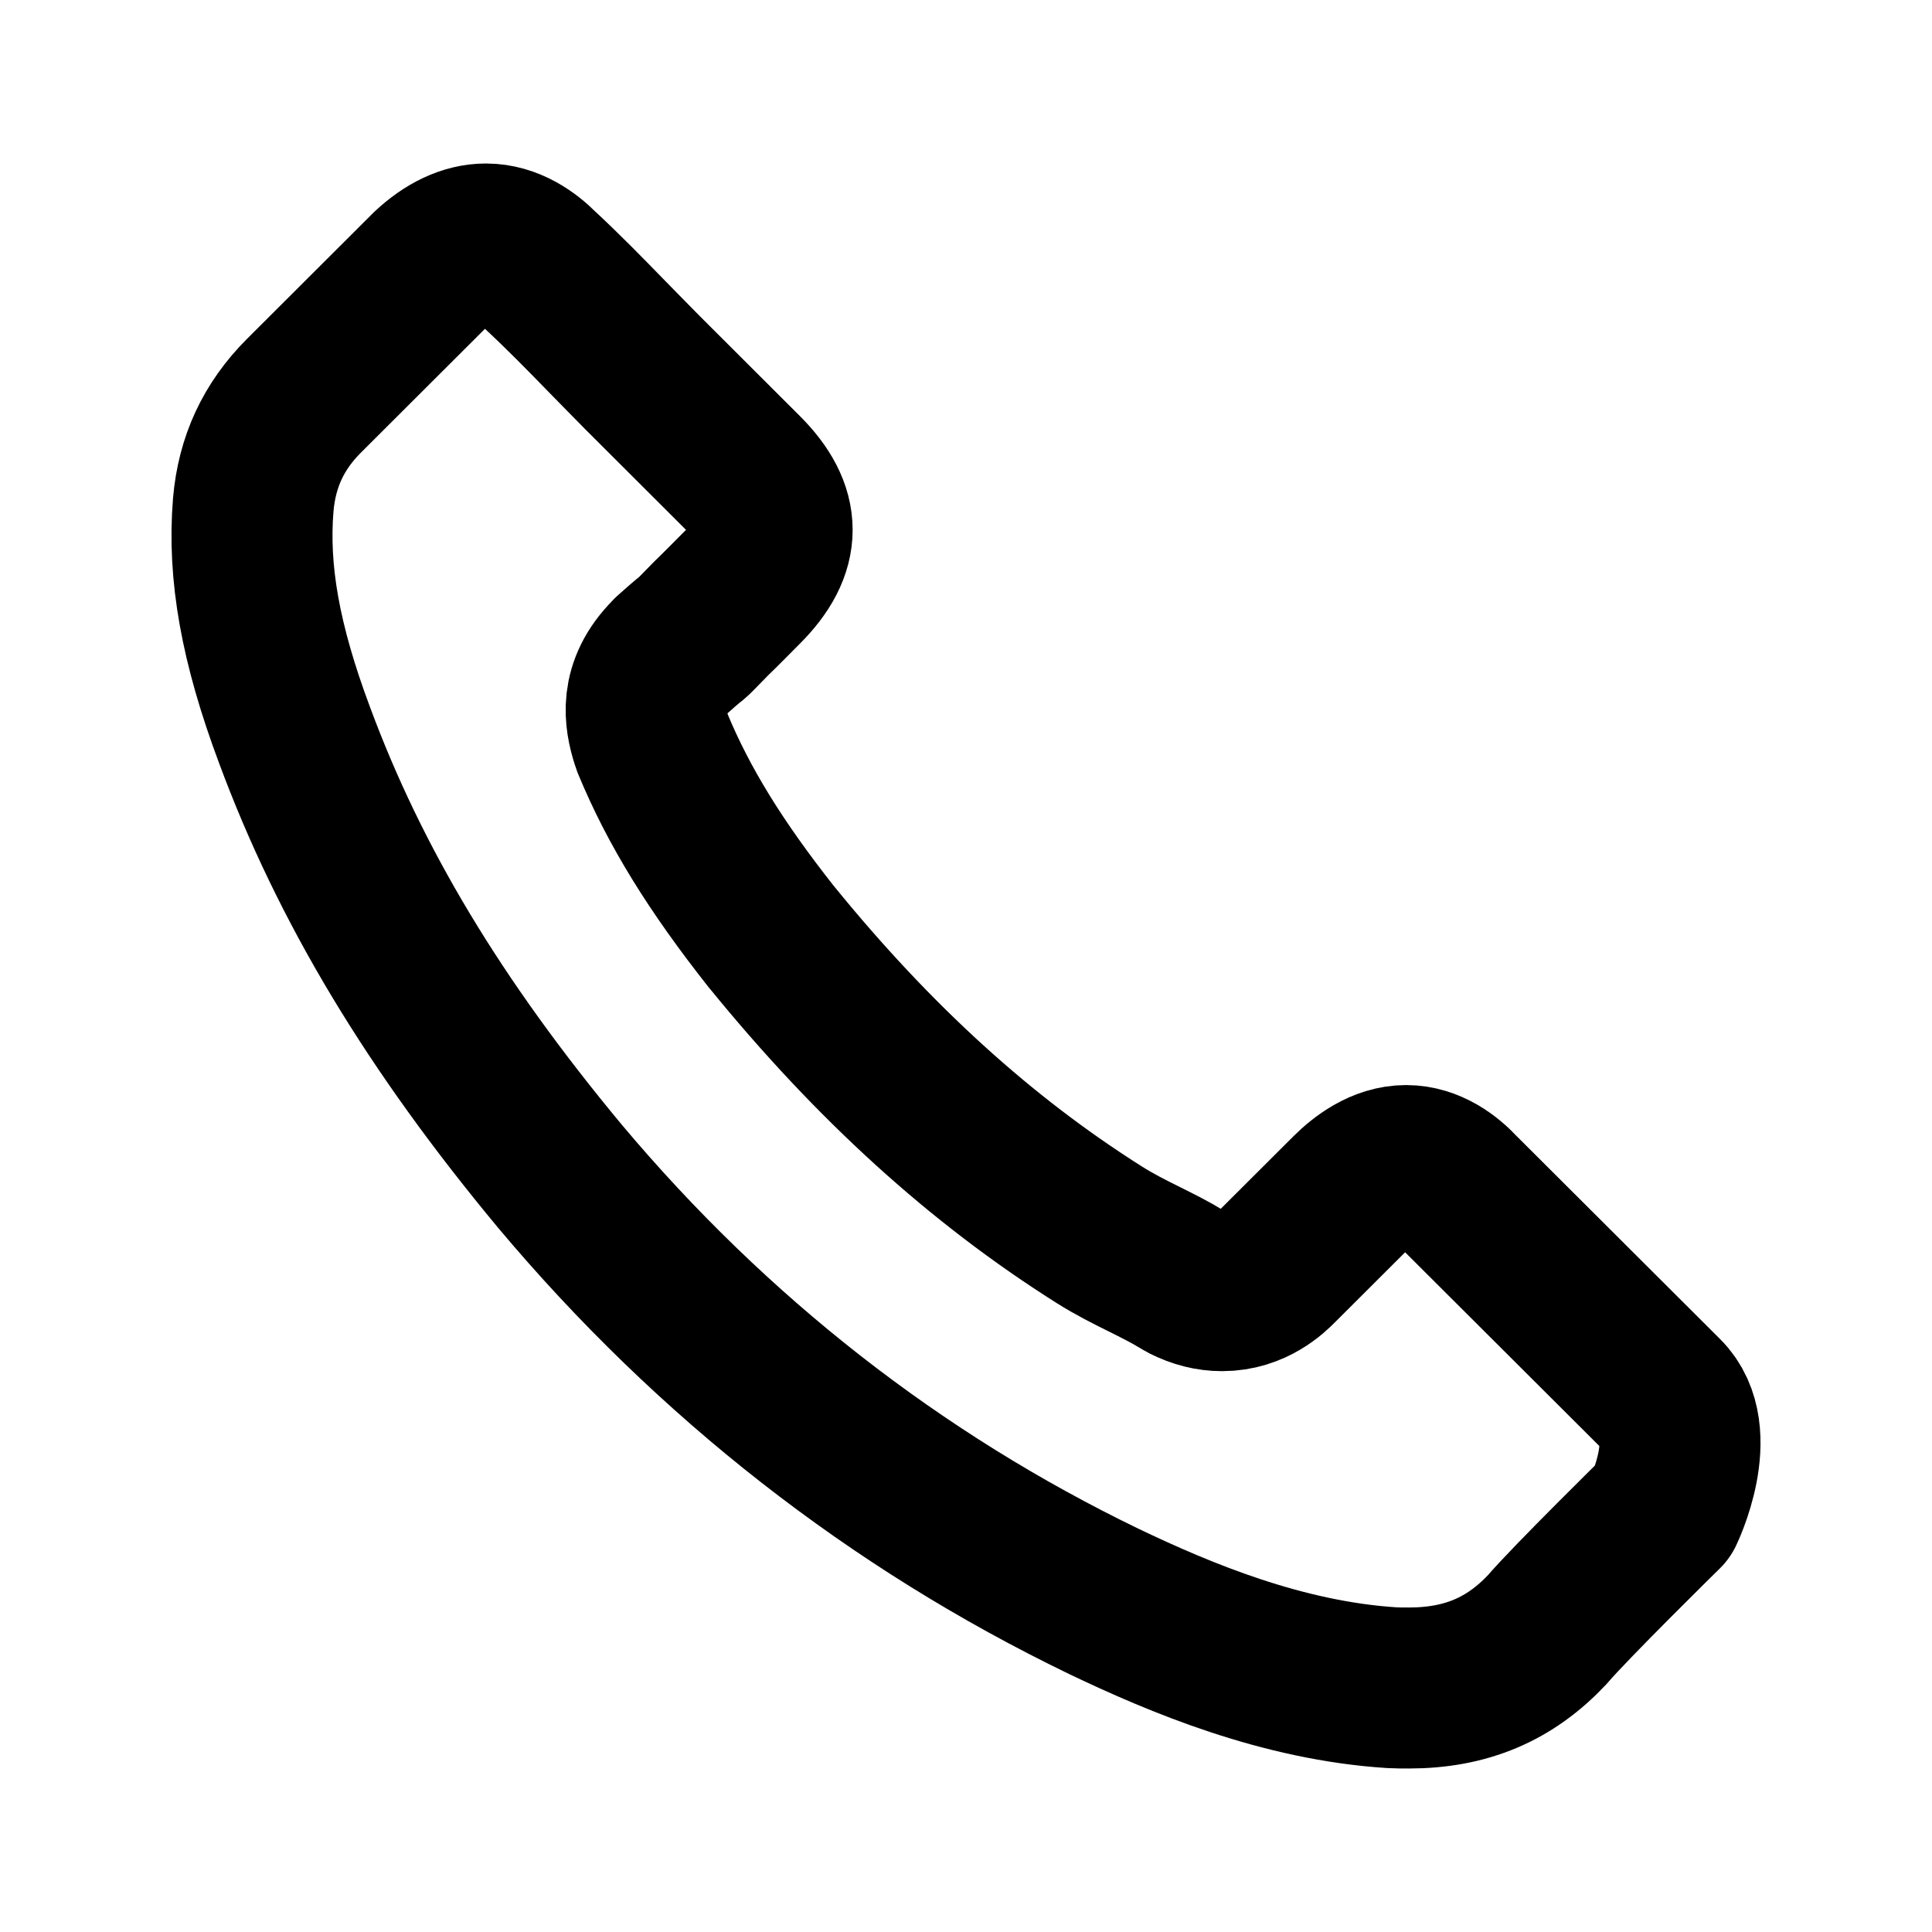
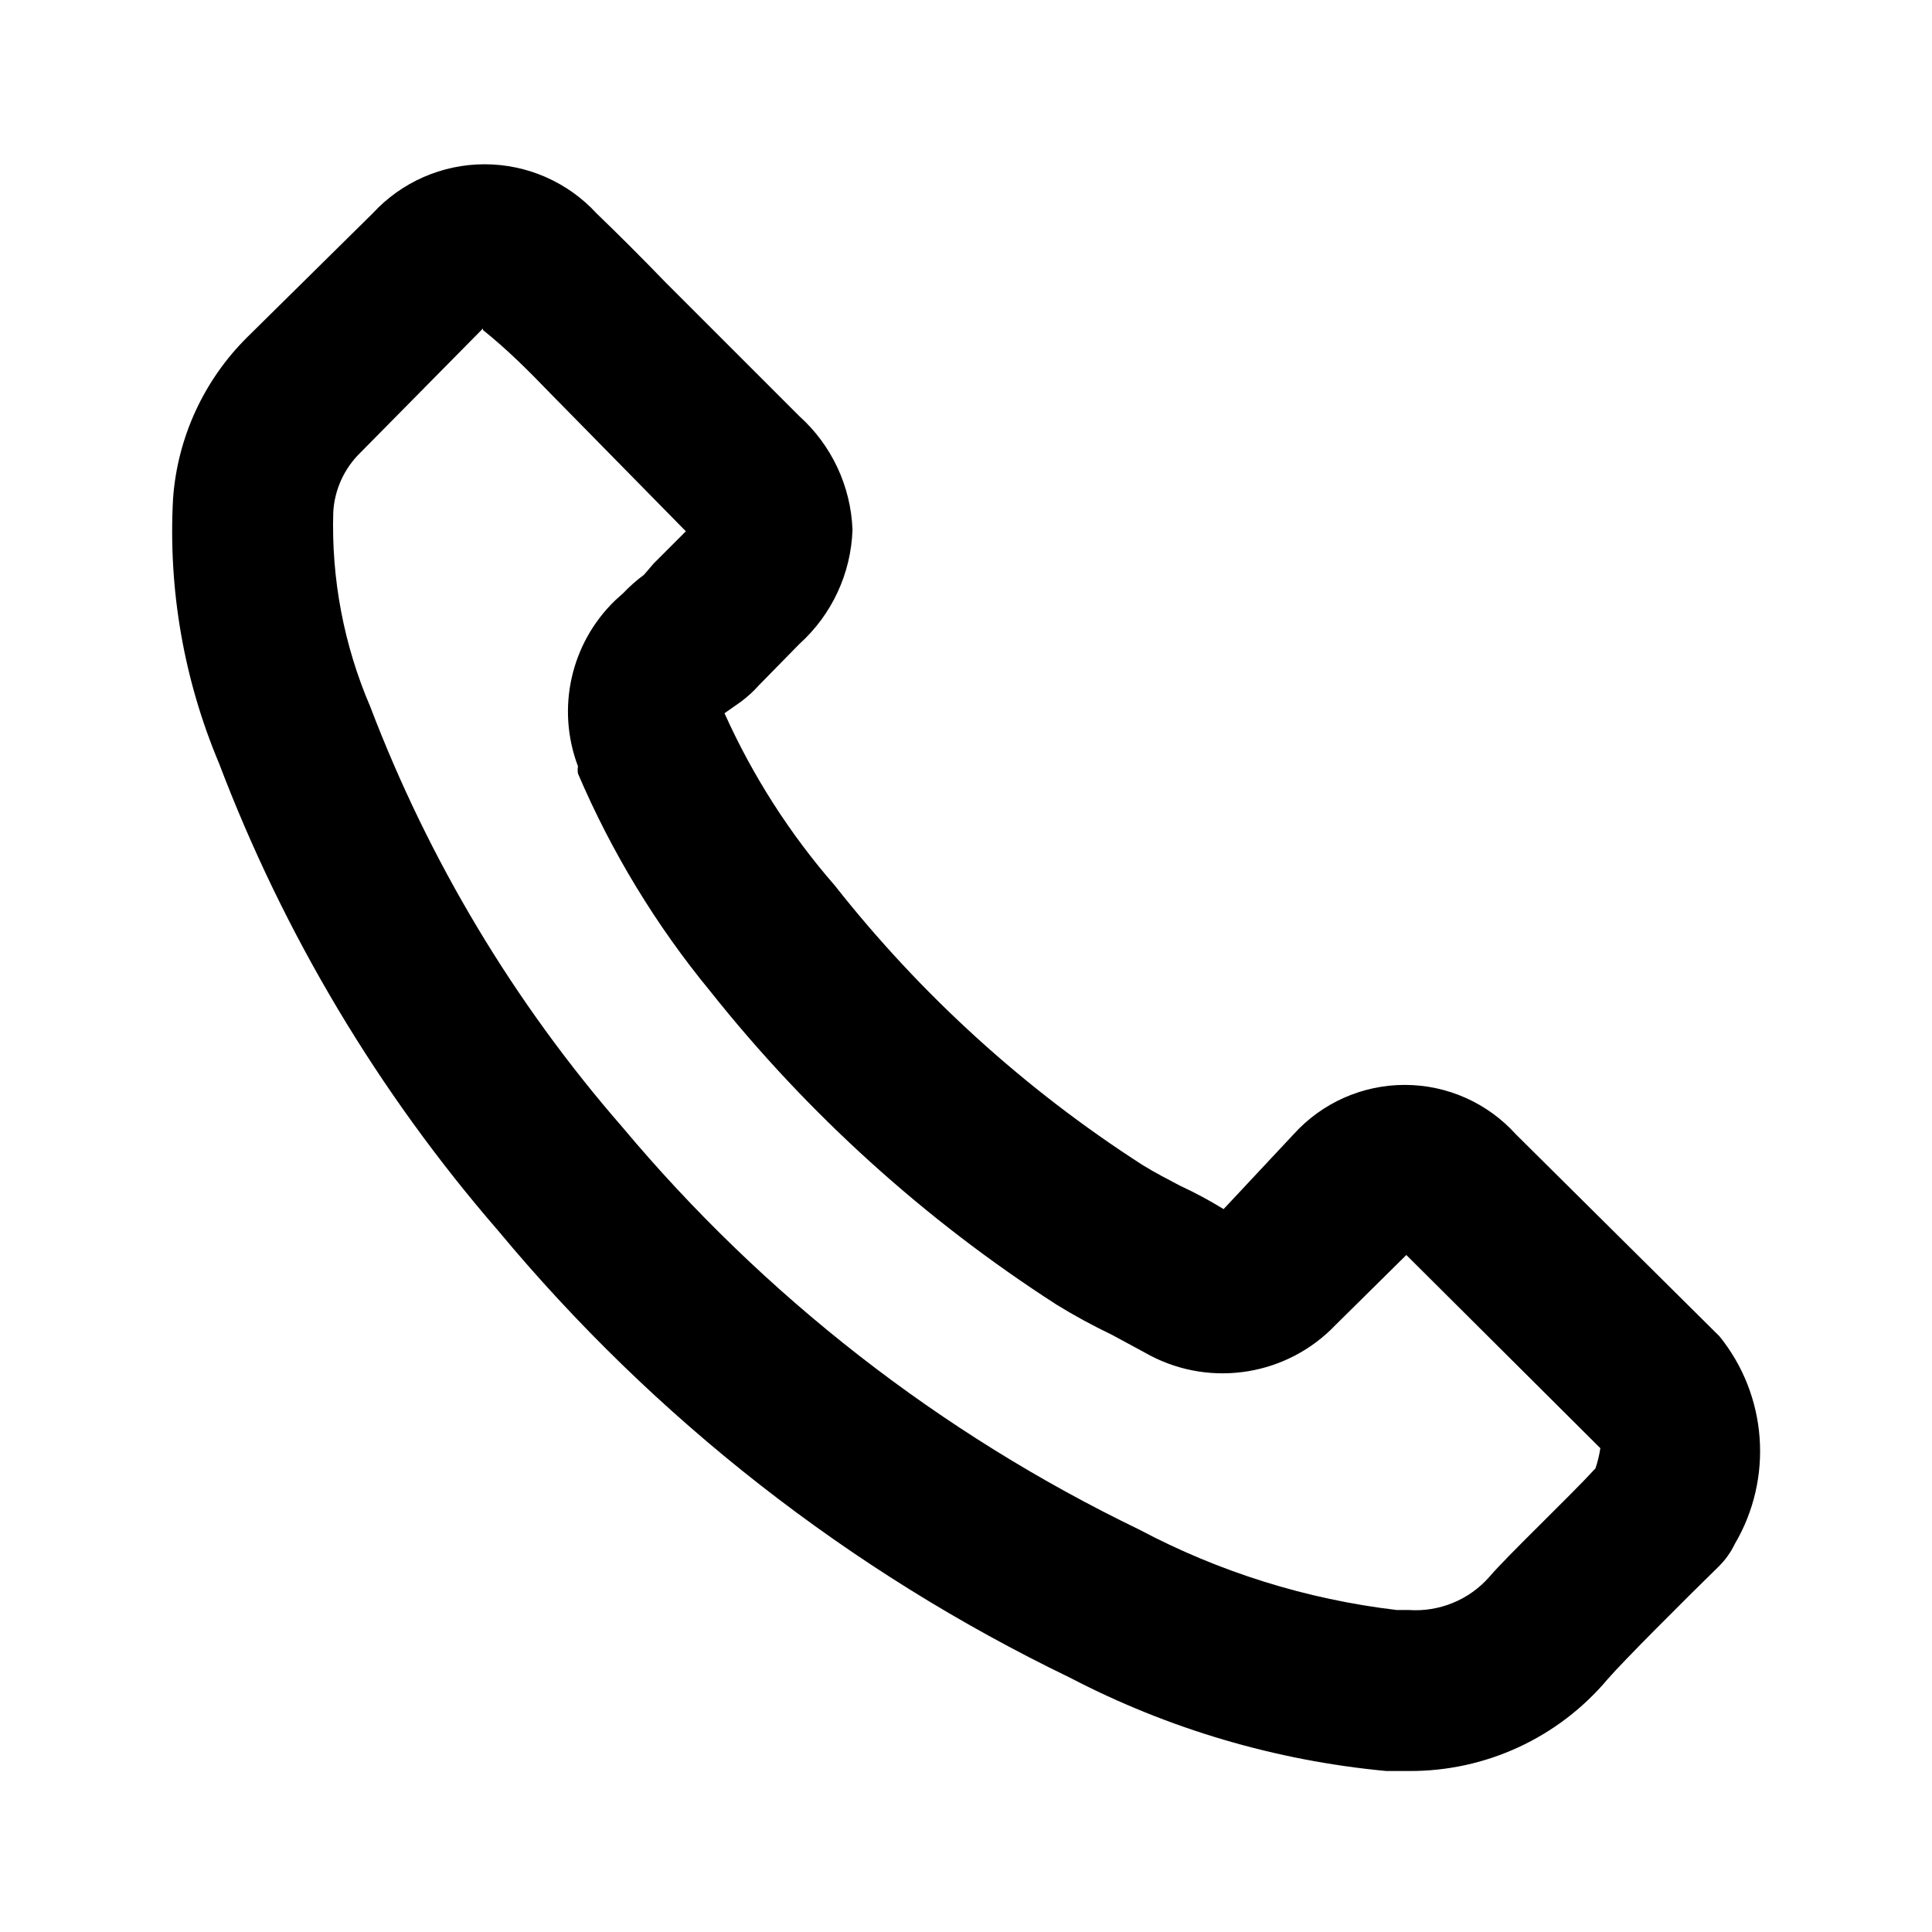
- <svg xmlns="http://www.w3.org/2000/svg" width="24" height="24" viewBox="0 0 24 24" fill="none">
-   <path d="M20.663 18.771C20.663 18.771 19.505 19.909 19.221 20.243C18.758 20.736 18.213 20.969 17.499 20.969C17.43 20.969 17.357 20.969 17.288 20.965C15.928 20.878 14.664 20.348 13.716 19.895C11.124 18.643 8.848 16.865 6.956 14.612C5.395 12.734 4.35 10.997 3.659 9.132C3.233 7.994 3.077 7.107 3.146 6.271C3.192 5.736 3.398 5.293 3.778 4.914L5.34 3.355C5.564 3.145 5.802 3.031 6.036 3.031C6.324 3.031 6.558 3.204 6.704 3.351C6.709 3.355 6.714 3.36 6.718 3.364C6.998 3.625 7.263 3.895 7.542 4.182C7.684 4.329 7.831 4.475 7.978 4.626L9.228 5.874C9.713 6.358 9.713 6.806 9.228 7.29C9.095 7.423 8.967 7.555 8.834 7.683C8.449 8.076 8.751 7.775 8.353 8.131C8.344 8.14 8.335 8.145 8.33 8.154C7.936 8.547 8.01 8.931 8.092 9.192C8.097 9.205 8.101 9.219 8.106 9.233C8.431 10.019 8.889 10.759 9.585 11.641L9.59 11.646C10.854 13.2 12.186 14.411 13.656 15.339C13.844 15.458 14.036 15.554 14.22 15.645C14.384 15.727 14.54 15.805 14.673 15.887C14.691 15.896 14.71 15.91 14.728 15.919C14.884 15.997 15.03 16.033 15.181 16.033C15.562 16.033 15.8 15.796 15.877 15.718L16.775 14.822C16.931 14.667 17.178 14.479 17.467 14.479C17.751 14.479 17.984 14.658 18.126 14.813C18.131 14.818 18.131 14.818 18.135 14.822L20.659 17.34C21.131 17.807 20.663 18.771 20.663 18.771Z" stroke="black" stroke-width="2" stroke-linecap="round" stroke-linejoin="round" />
+ <svg xmlns="http://www.w3.org/2000/svg" width="24" height="24" viewBox="0 0 24 24">
+   <path d="M17.5,22h-.28a10.65,10.65,0,0,1-3.93-1.16,21.24,21.24,0,0,1-7.1-5.55A19.35,19.35,0,0,1,2.72,9.48a7.42,7.42,0,0,1-.57-3.29,3.14,3.14,0,0,1,.92-2L4.63,2.65a1.89,1.89,0,0,1,2.78,0c.28.27.56.55.85.85L9.93,5.17a2,2,0,0,1,.66,1.41A2,2,0,0,1,9.93,8l-.5.51a1.5,1.5,0,0,1-.23.21L9,8.86H9A8.66,8.66,0,0,0,10.37,11a15.61,15.61,0,0,0,3.82,3.47c.16.1.32.18.47.26a5.12,5.12,0,0,1,.54.29l.87-.93a1.86,1.86,0,0,1,2.76,0h0l2.53,2.51a2.27,2.27,0,0,1,.19,2.58,1,1,0,0,1-.2.28c-.43.42-1.19,1.18-1.38,1.4A3.2,3.2,0,0,1,17.5,22ZM6,4.08H6L4.48,5.62a1.12,1.12,0,0,0-.34.74A5.69,5.69,0,0,0,4.6,8.78,17.35,17.35,0,0,0,7.73,14a19.34,19.34,0,0,0,6.42,5,9.11,9.11,0,0,0,3.2,1h.15a1.22,1.22,0,0,0,1-.41c.22-.26,1-1,1.32-1.35a1.49,1.49,0,0,0,.06-.25l-2.41-2.4-.88.87a1.94,1.94,0,0,1-2.3.38l-.11-.06-.37-.2a7.37,7.37,0,0,1-.68-.37,17.78,17.78,0,0,1-4.31-3.9A11.14,11.14,0,0,1,7.18,9.61a.24.24,0,0,1,0-.09,1.92,1.92,0,0,1,.46-2.06l.1-.09A2,2,0,0,1,8,7.14L8.12,7l.4-.4h0L6.83,4.88C6.56,4.6,6.3,4.34,6,4.1ZM20.66,18.77h0Zm0,0h0ZM20,18.05h0Z" />
</svg>
